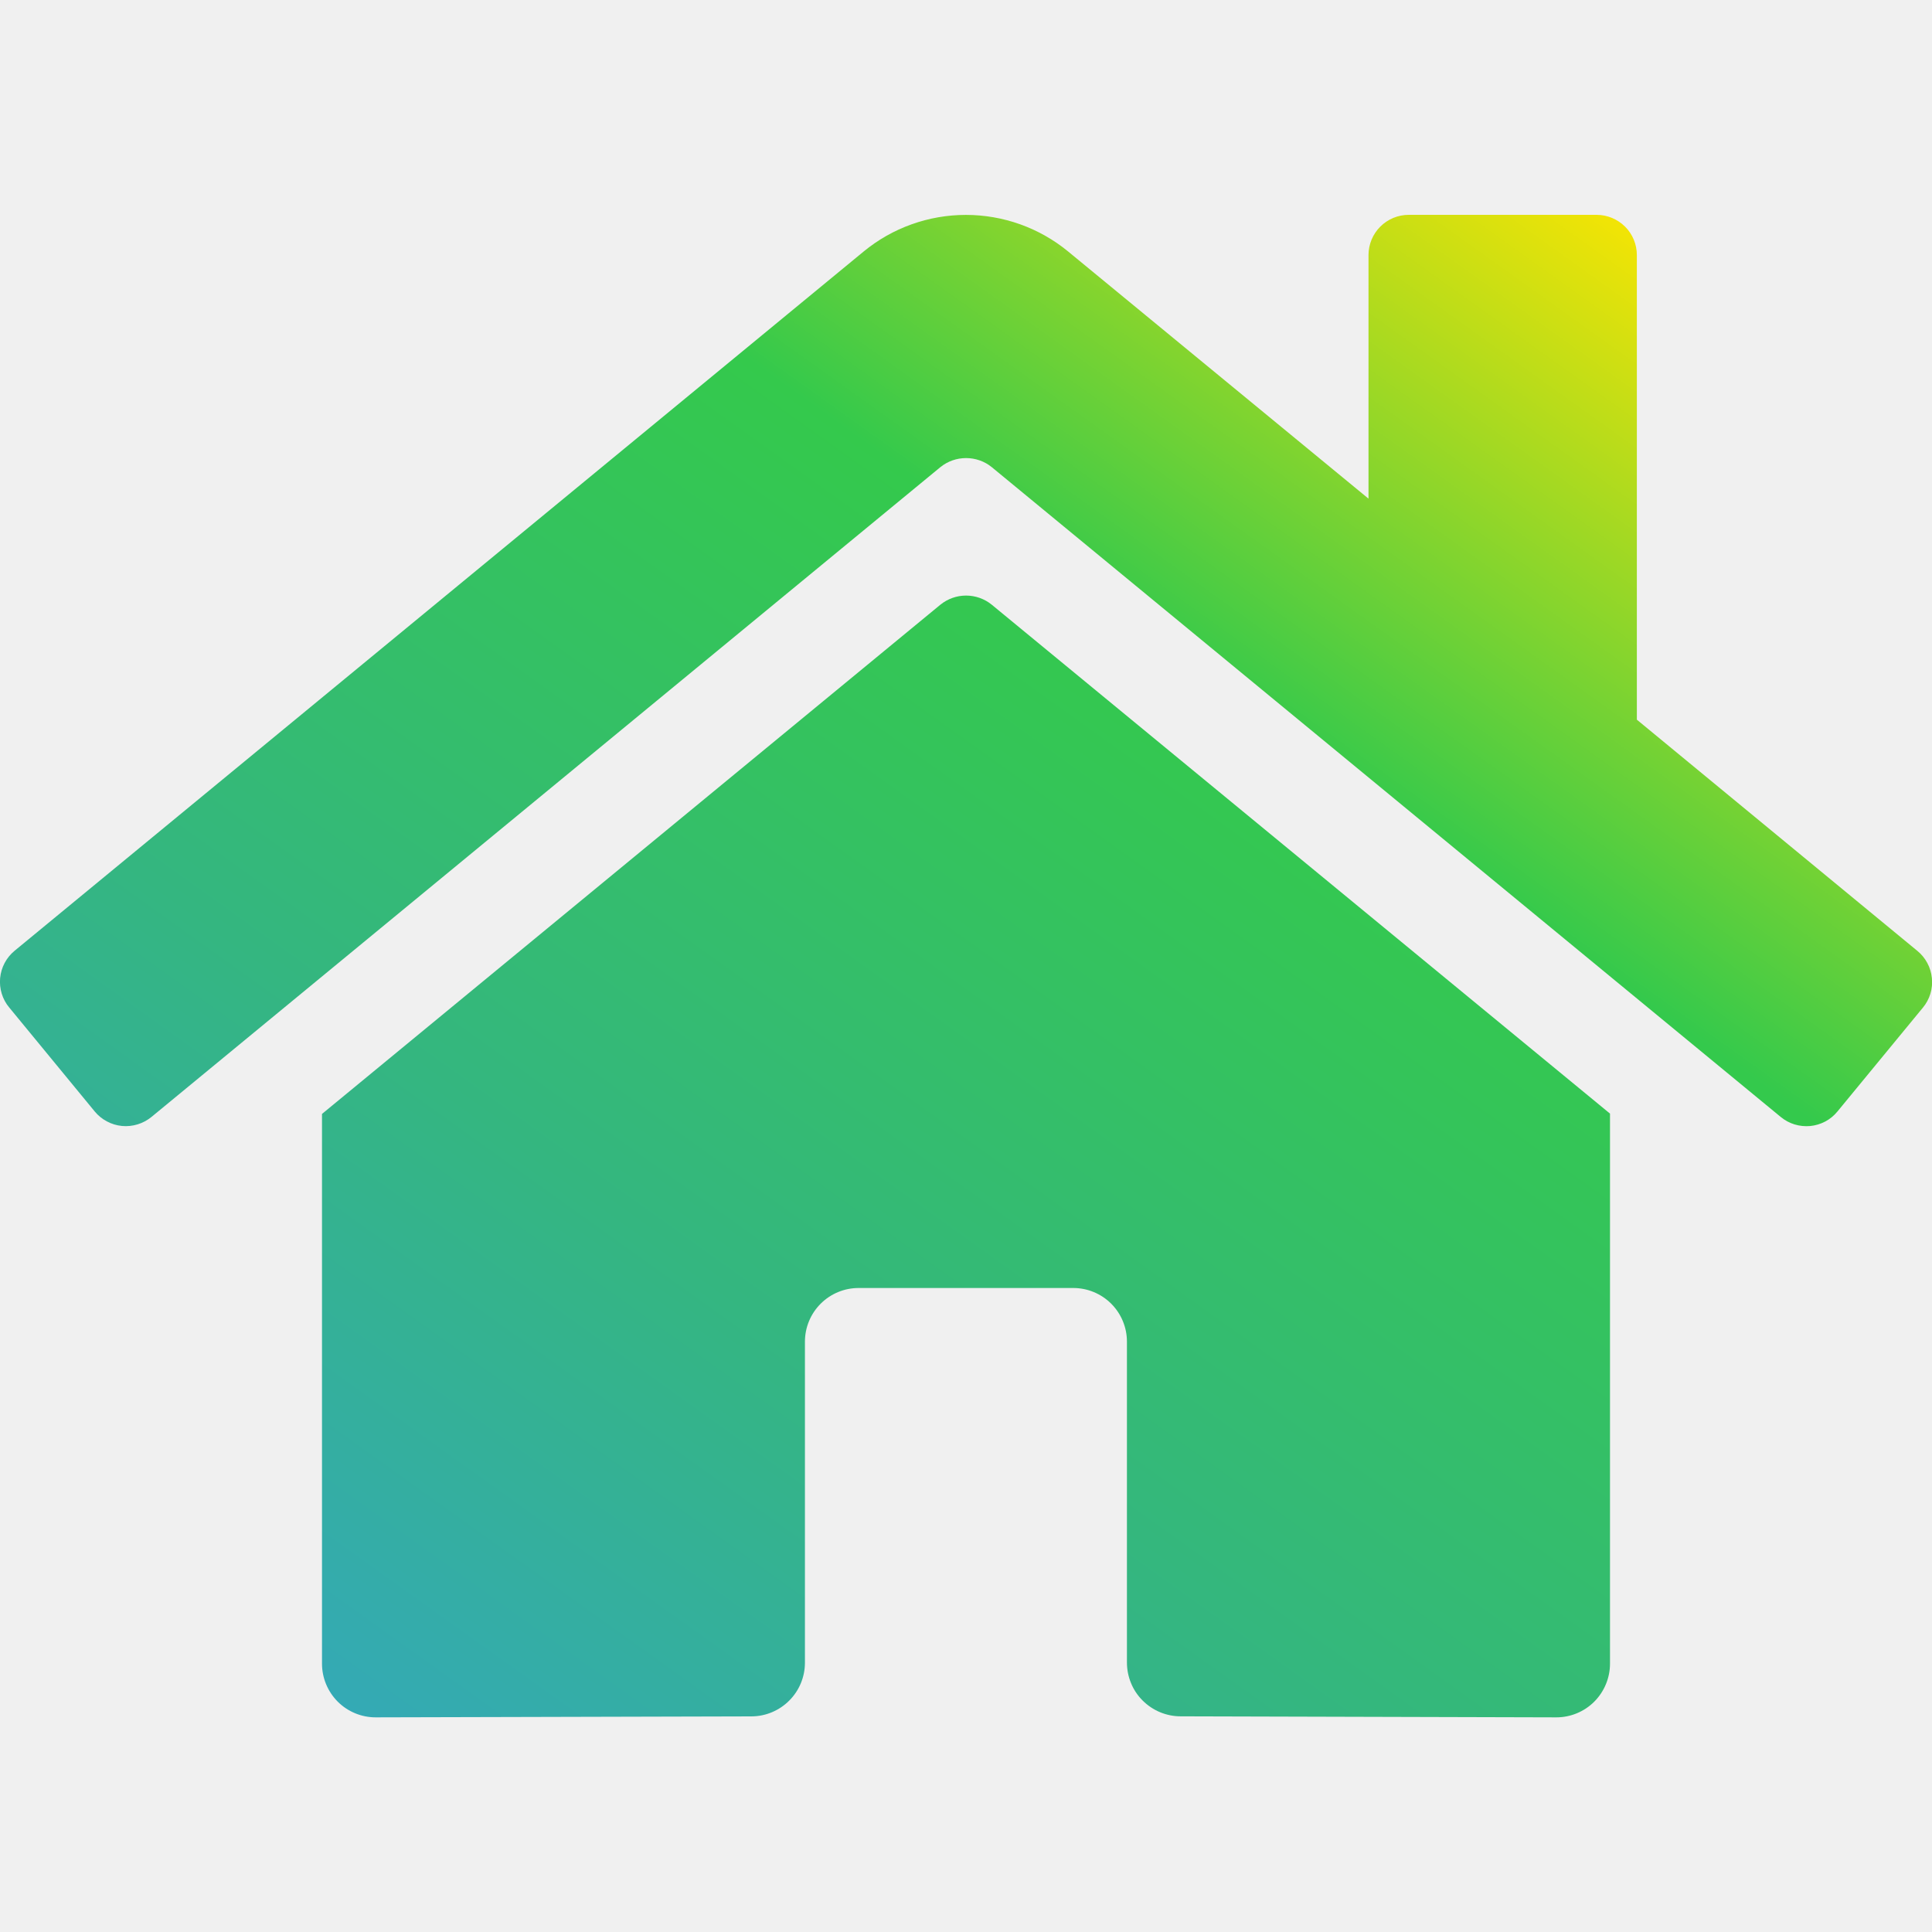
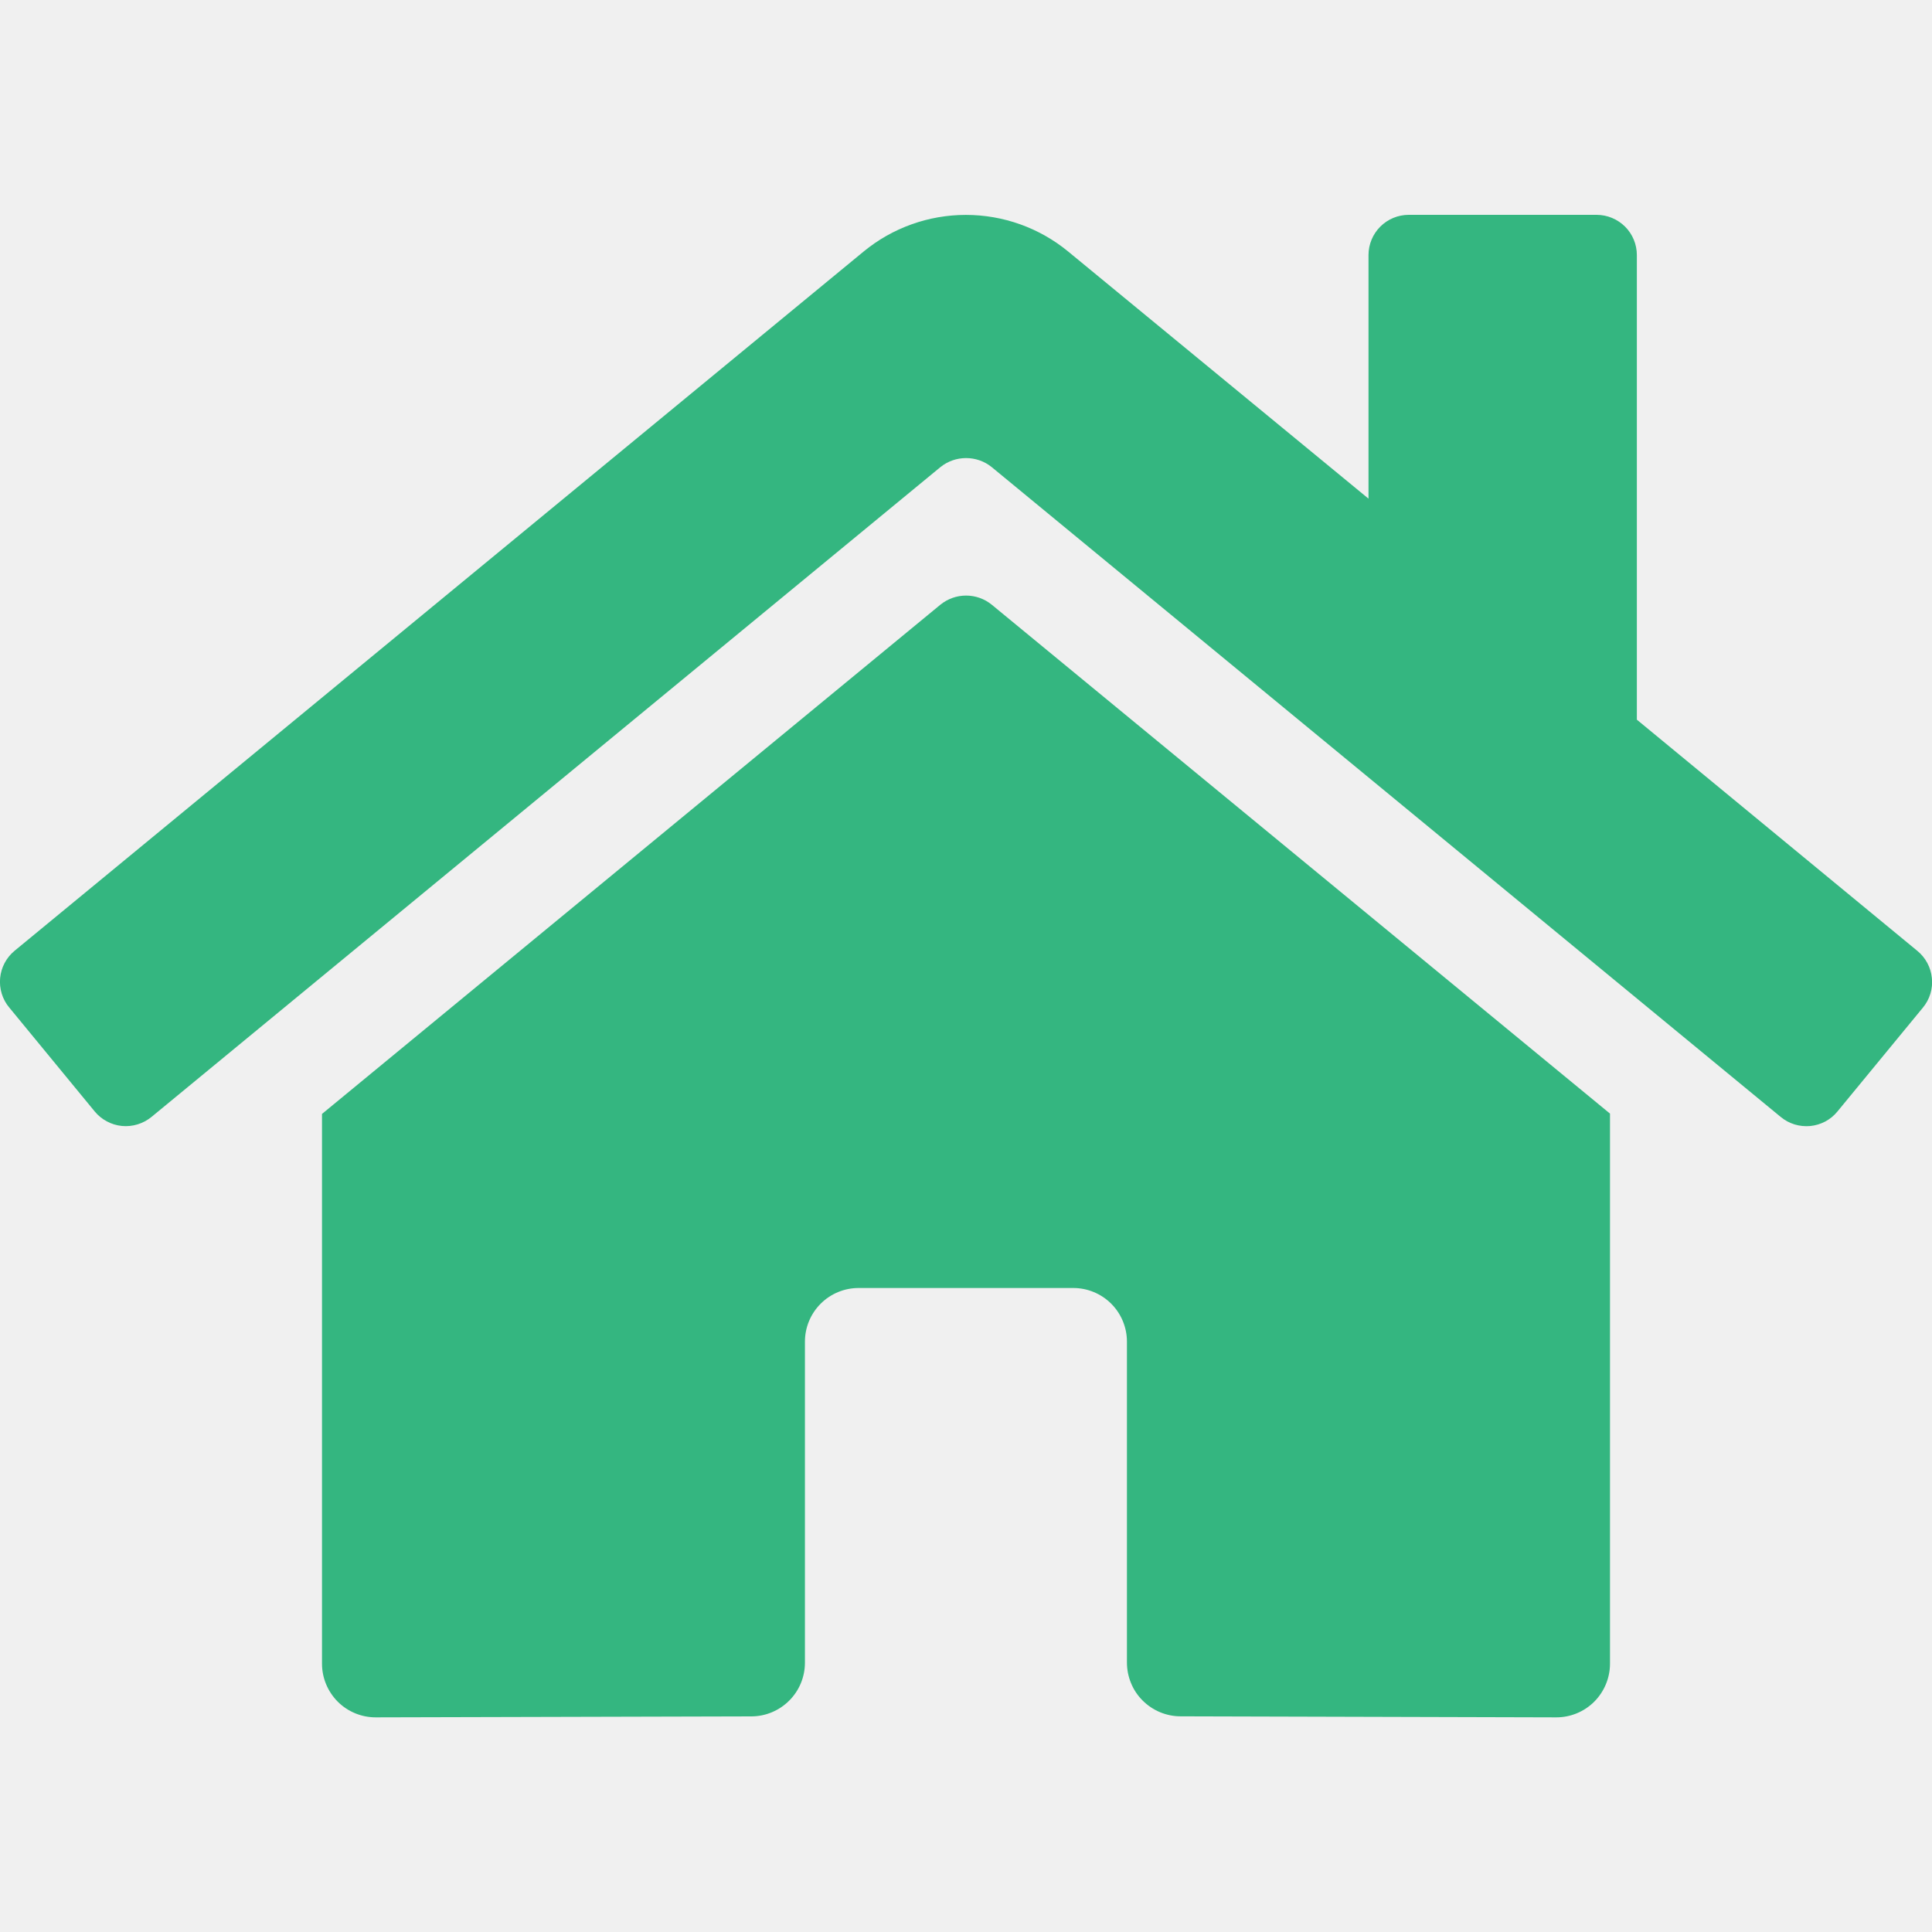
<svg xmlns="http://www.w3.org/2000/svg" width="30" height="30" viewBox="0 0 30 30" fill="none">
  <g clip-path="url(#clip0)">
-     <path d="M14.603 9.389L5 17.297V25.833C5 26.054 5.088 26.266 5.244 26.423C5.4 26.579 5.612 26.667 5.833 26.667L11.67 26.652C11.89 26.651 12.101 26.562 12.256 26.406C12.412 26.25 12.499 26.038 12.499 25.818V20.833C12.499 20.612 12.587 20.4 12.743 20.244C12.899 20.088 13.111 20 13.332 20H16.666C16.887 20 17.099 20.088 17.255 20.244C17.411 20.4 17.499 20.612 17.499 20.833V25.815C17.499 25.924 17.52 26.033 17.562 26.134C17.603 26.236 17.665 26.328 17.742 26.405C17.82 26.483 17.912 26.545 18.013 26.587C18.114 26.629 18.223 26.651 18.332 26.651L24.167 26.667C24.388 26.667 24.6 26.579 24.756 26.423C24.912 26.266 25 26.054 25 25.833V17.292L15.399 9.389C15.287 9.298 15.146 9.248 15.001 9.248C14.856 9.248 14.716 9.298 14.603 9.389ZM29.771 14.764L25.417 11.175V3.961C25.417 3.795 25.351 3.636 25.234 3.519C25.116 3.402 24.957 3.336 24.792 3.336H21.875C21.709 3.336 21.55 3.402 21.433 3.519C21.316 3.636 21.25 3.795 21.25 3.961V7.743L16.587 3.906C16.14 3.538 15.578 3.337 14.998 3.337C14.419 3.337 13.857 3.538 13.41 3.906L0.226 14.764C0.163 14.816 0.11 14.881 0.072 14.953C0.033 15.026 0.01 15.105 0.002 15.187C-0.006 15.269 0.003 15.351 0.027 15.43C0.051 15.508 0.09 15.581 0.143 15.644L1.471 17.259C1.523 17.322 1.587 17.375 1.66 17.413C1.732 17.452 1.812 17.476 1.894 17.484C1.975 17.492 2.058 17.483 2.137 17.459C2.215 17.435 2.288 17.396 2.352 17.344L14.603 7.253C14.716 7.162 14.856 7.113 15.001 7.113C15.146 7.113 15.287 7.162 15.399 7.253L27.651 17.344C27.714 17.396 27.787 17.436 27.866 17.46C27.944 17.484 28.027 17.492 28.108 17.485C28.19 17.477 28.27 17.453 28.342 17.415C28.415 17.376 28.479 17.324 28.531 17.26L29.859 15.646C29.912 15.582 29.951 15.509 29.975 15.43C29.999 15.351 30.007 15.268 29.998 15.187C29.99 15.105 29.966 15.025 29.927 14.953C29.888 14.88 29.835 14.816 29.771 14.764Z" fill="url(#paint0_linear)" />
+     <path d="M14.603 9.389L5 17.297V25.833C5 26.054 5.088 26.266 5.244 26.423C5.4 26.579 5.612 26.667 5.833 26.667L11.67 26.652C11.89 26.651 12.101 26.562 12.256 26.406C12.412 26.25 12.499 26.038 12.499 25.818V20.833C12.499 20.612 12.587 20.4 12.743 20.244C12.899 20.088 13.111 20 13.332 20H16.666C16.887 20 17.099 20.088 17.255 20.244C17.411 20.4 17.499 20.612 17.499 20.833V25.815C17.499 25.924 17.52 26.033 17.562 26.134C17.603 26.236 17.665 26.328 17.742 26.405C17.82 26.483 17.912 26.545 18.013 26.587C18.114 26.629 18.223 26.651 18.332 26.651L24.167 26.667C24.388 26.667 24.6 26.579 24.756 26.423C24.912 26.266 25 26.054 25 25.833V17.292L15.399 9.389C15.287 9.298 15.146 9.248 15.001 9.248C14.856 9.248 14.716 9.298 14.603 9.389ZM29.771 14.764L25.417 11.175V3.961C25.417 3.795 25.351 3.636 25.234 3.519C25.116 3.402 24.957 3.336 24.792 3.336H21.875C21.709 3.336 21.55 3.402 21.433 3.519C21.316 3.636 21.25 3.795 21.25 3.961V7.743L16.587 3.906C16.14 3.538 15.578 3.337 14.998 3.337C14.419 3.337 13.857 3.538 13.41 3.906L0.226 14.764C0.163 14.816 0.11 14.881 0.072 14.953C0.033 15.026 0.01 15.105 0.002 15.187C-0.006 15.269 0.003 15.351 0.027 15.43C0.051 15.508 0.09 15.581 0.143 15.644L1.471 17.259C1.523 17.322 1.587 17.375 1.66 17.413C1.732 17.452 1.812 17.476 1.894 17.484C1.975 17.492 2.058 17.483 2.137 17.459C2.215 17.435 2.288 17.396 2.352 17.344L14.603 7.253C14.716 7.162 14.856 7.113 15.001 7.113C15.146 7.113 15.287 7.162 15.399 7.253L27.651 17.344C27.714 17.396 27.787 17.436 27.866 17.46C27.944 17.484 28.027 17.492 28.108 17.485C28.19 17.477 28.27 17.453 28.342 17.415C28.415 17.376 28.479 17.324 28.531 17.26L29.859 15.646C29.912 15.582 29.951 15.509 29.975 15.43C29.999 15.351 30.007 15.268 29.998 15.187C29.99 15.105 29.966 15.025 29.927 14.953C29.888 14.88 29.835 14.816 29.771 14.764Z" fill="#34B680" />
  </g>
  <defs>
-     <linearGradient id="paint0_linear" x1="30.002" y1="3.336" x2="8.796" y2="32.963" gradientUnits="userSpaceOnUse">
-       <stop offset="0.062" stop-color="#FFE600" />
-       <stop offset="0.344" stop-color="#34C94C" />
-       <stop offset="0.672" stop-color="#34B680" />
-       <stop offset="1" stop-color="#34A5C9" />
-     </linearGradient>
    <clipPath id="clip0">
      <rect width="30" height="30" fill="white" />
    </clipPath>
  </defs>
</svg>
